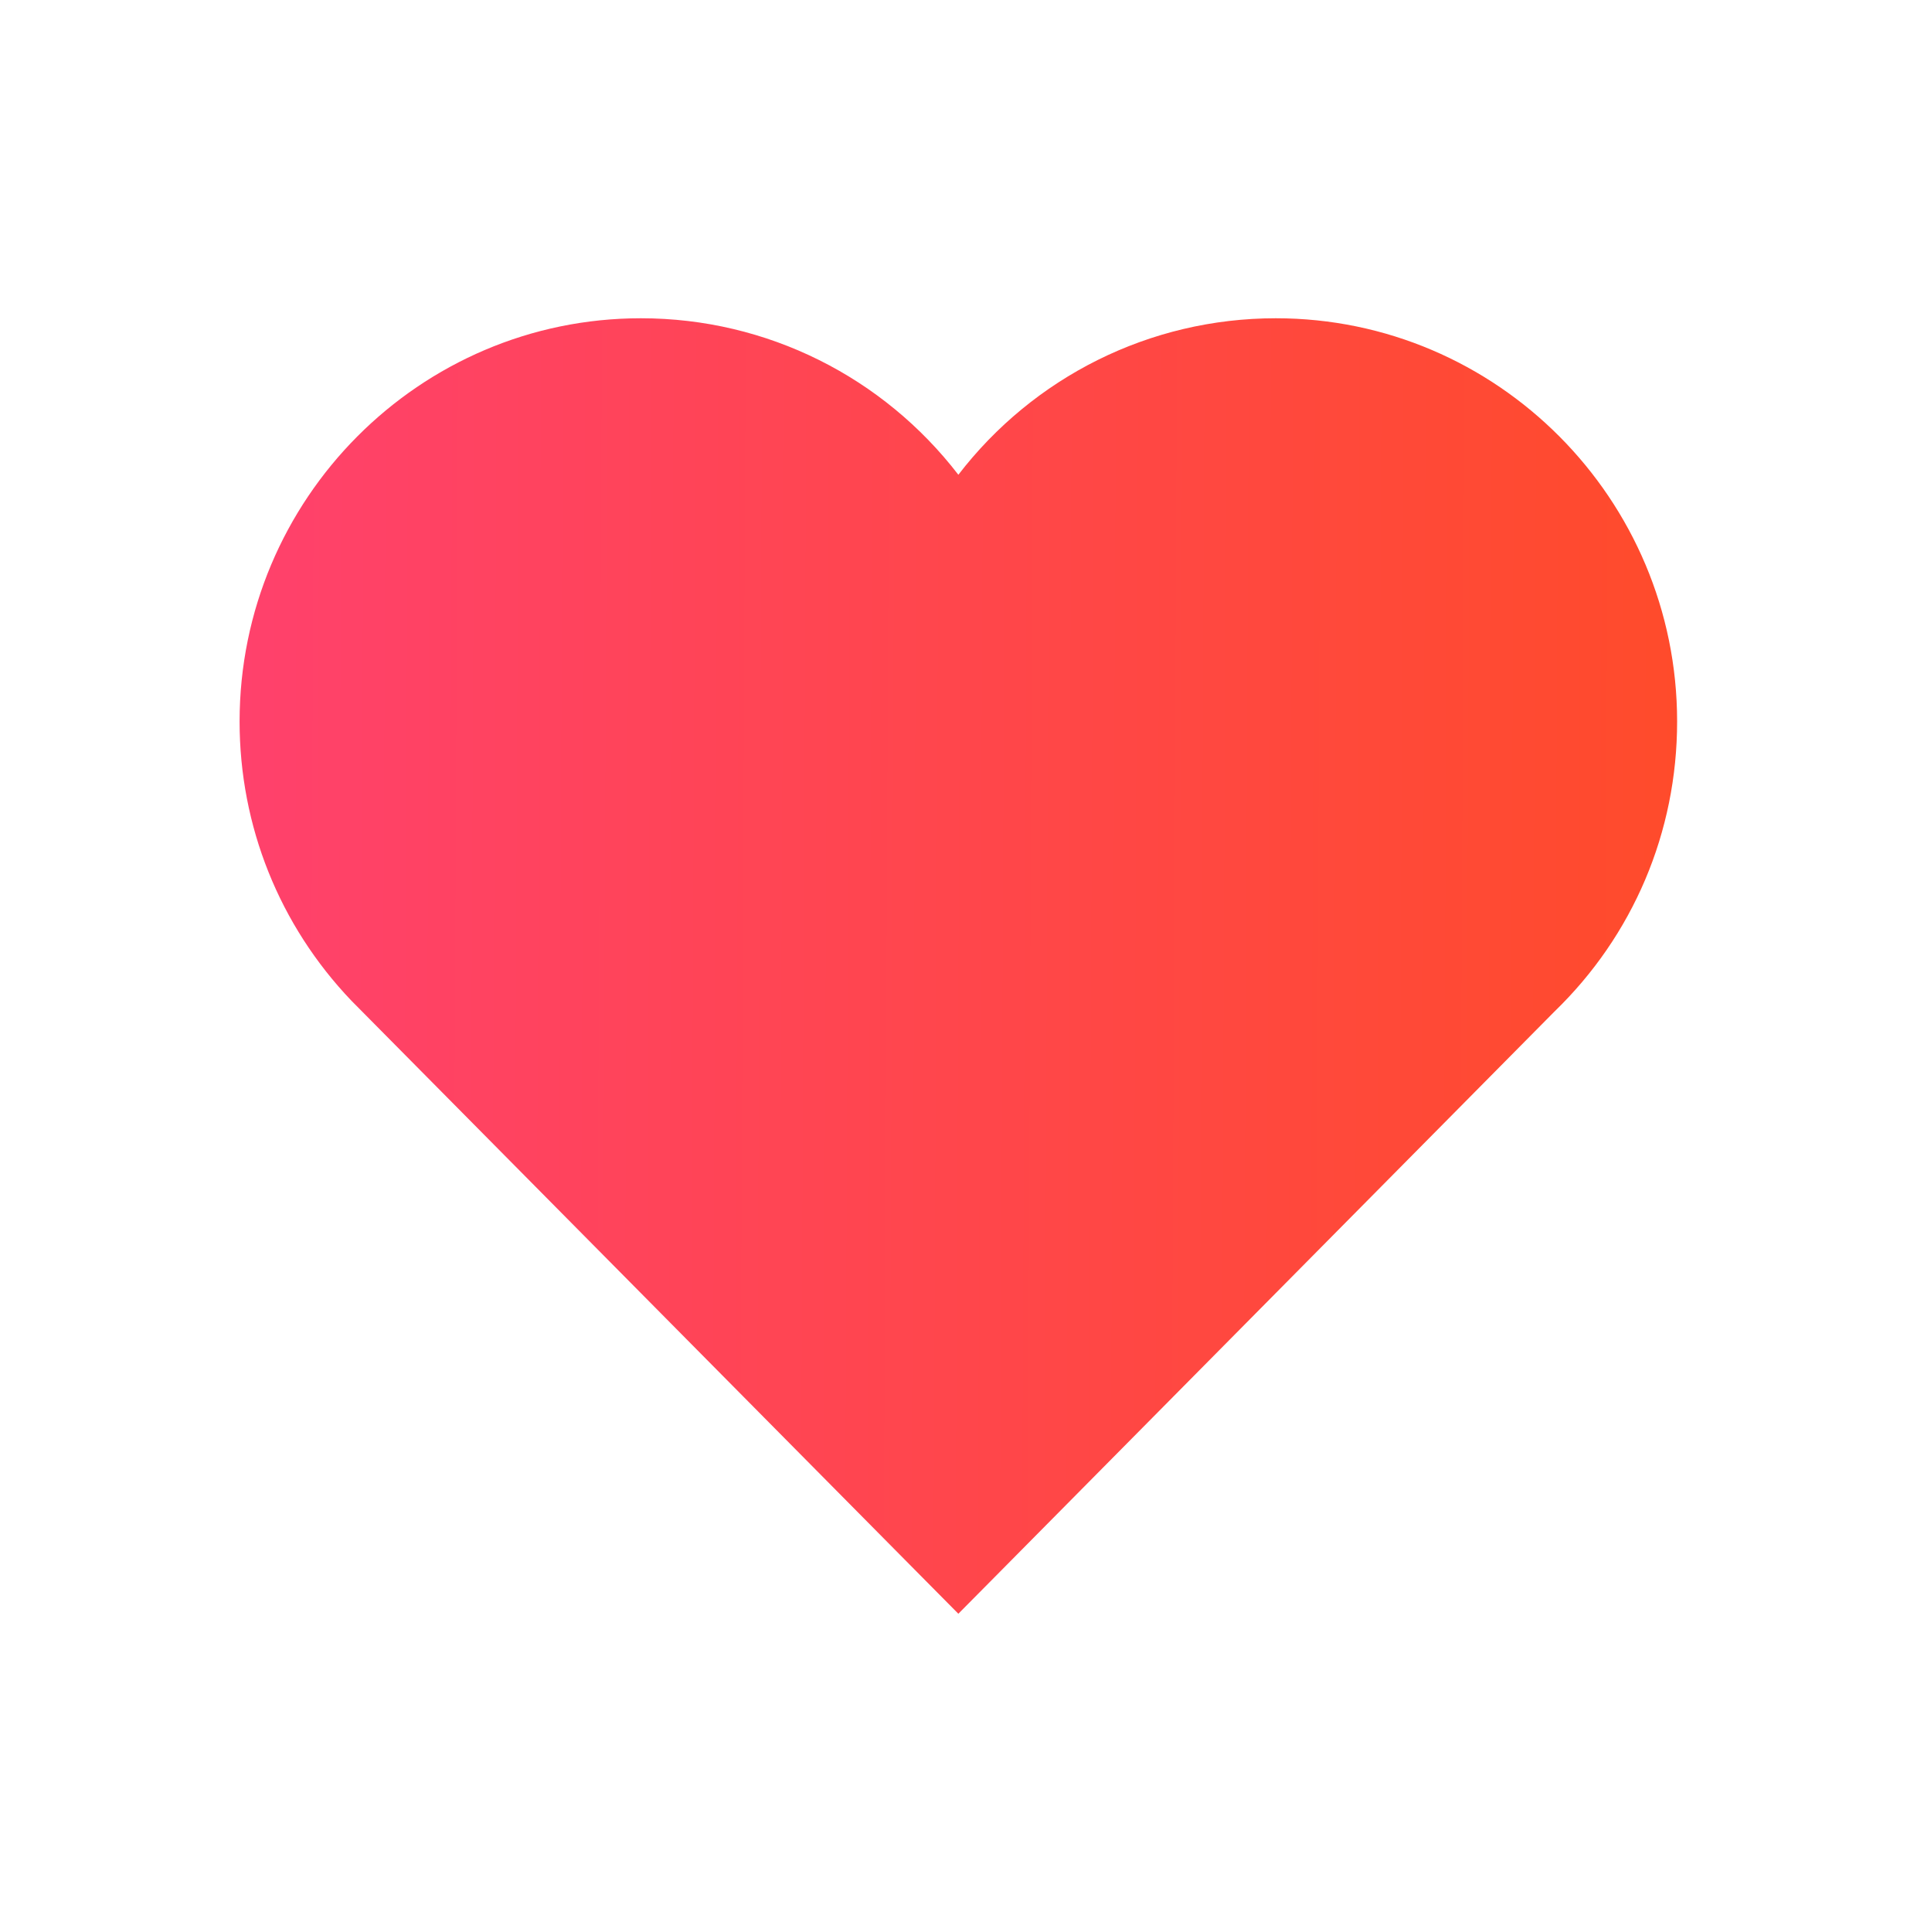
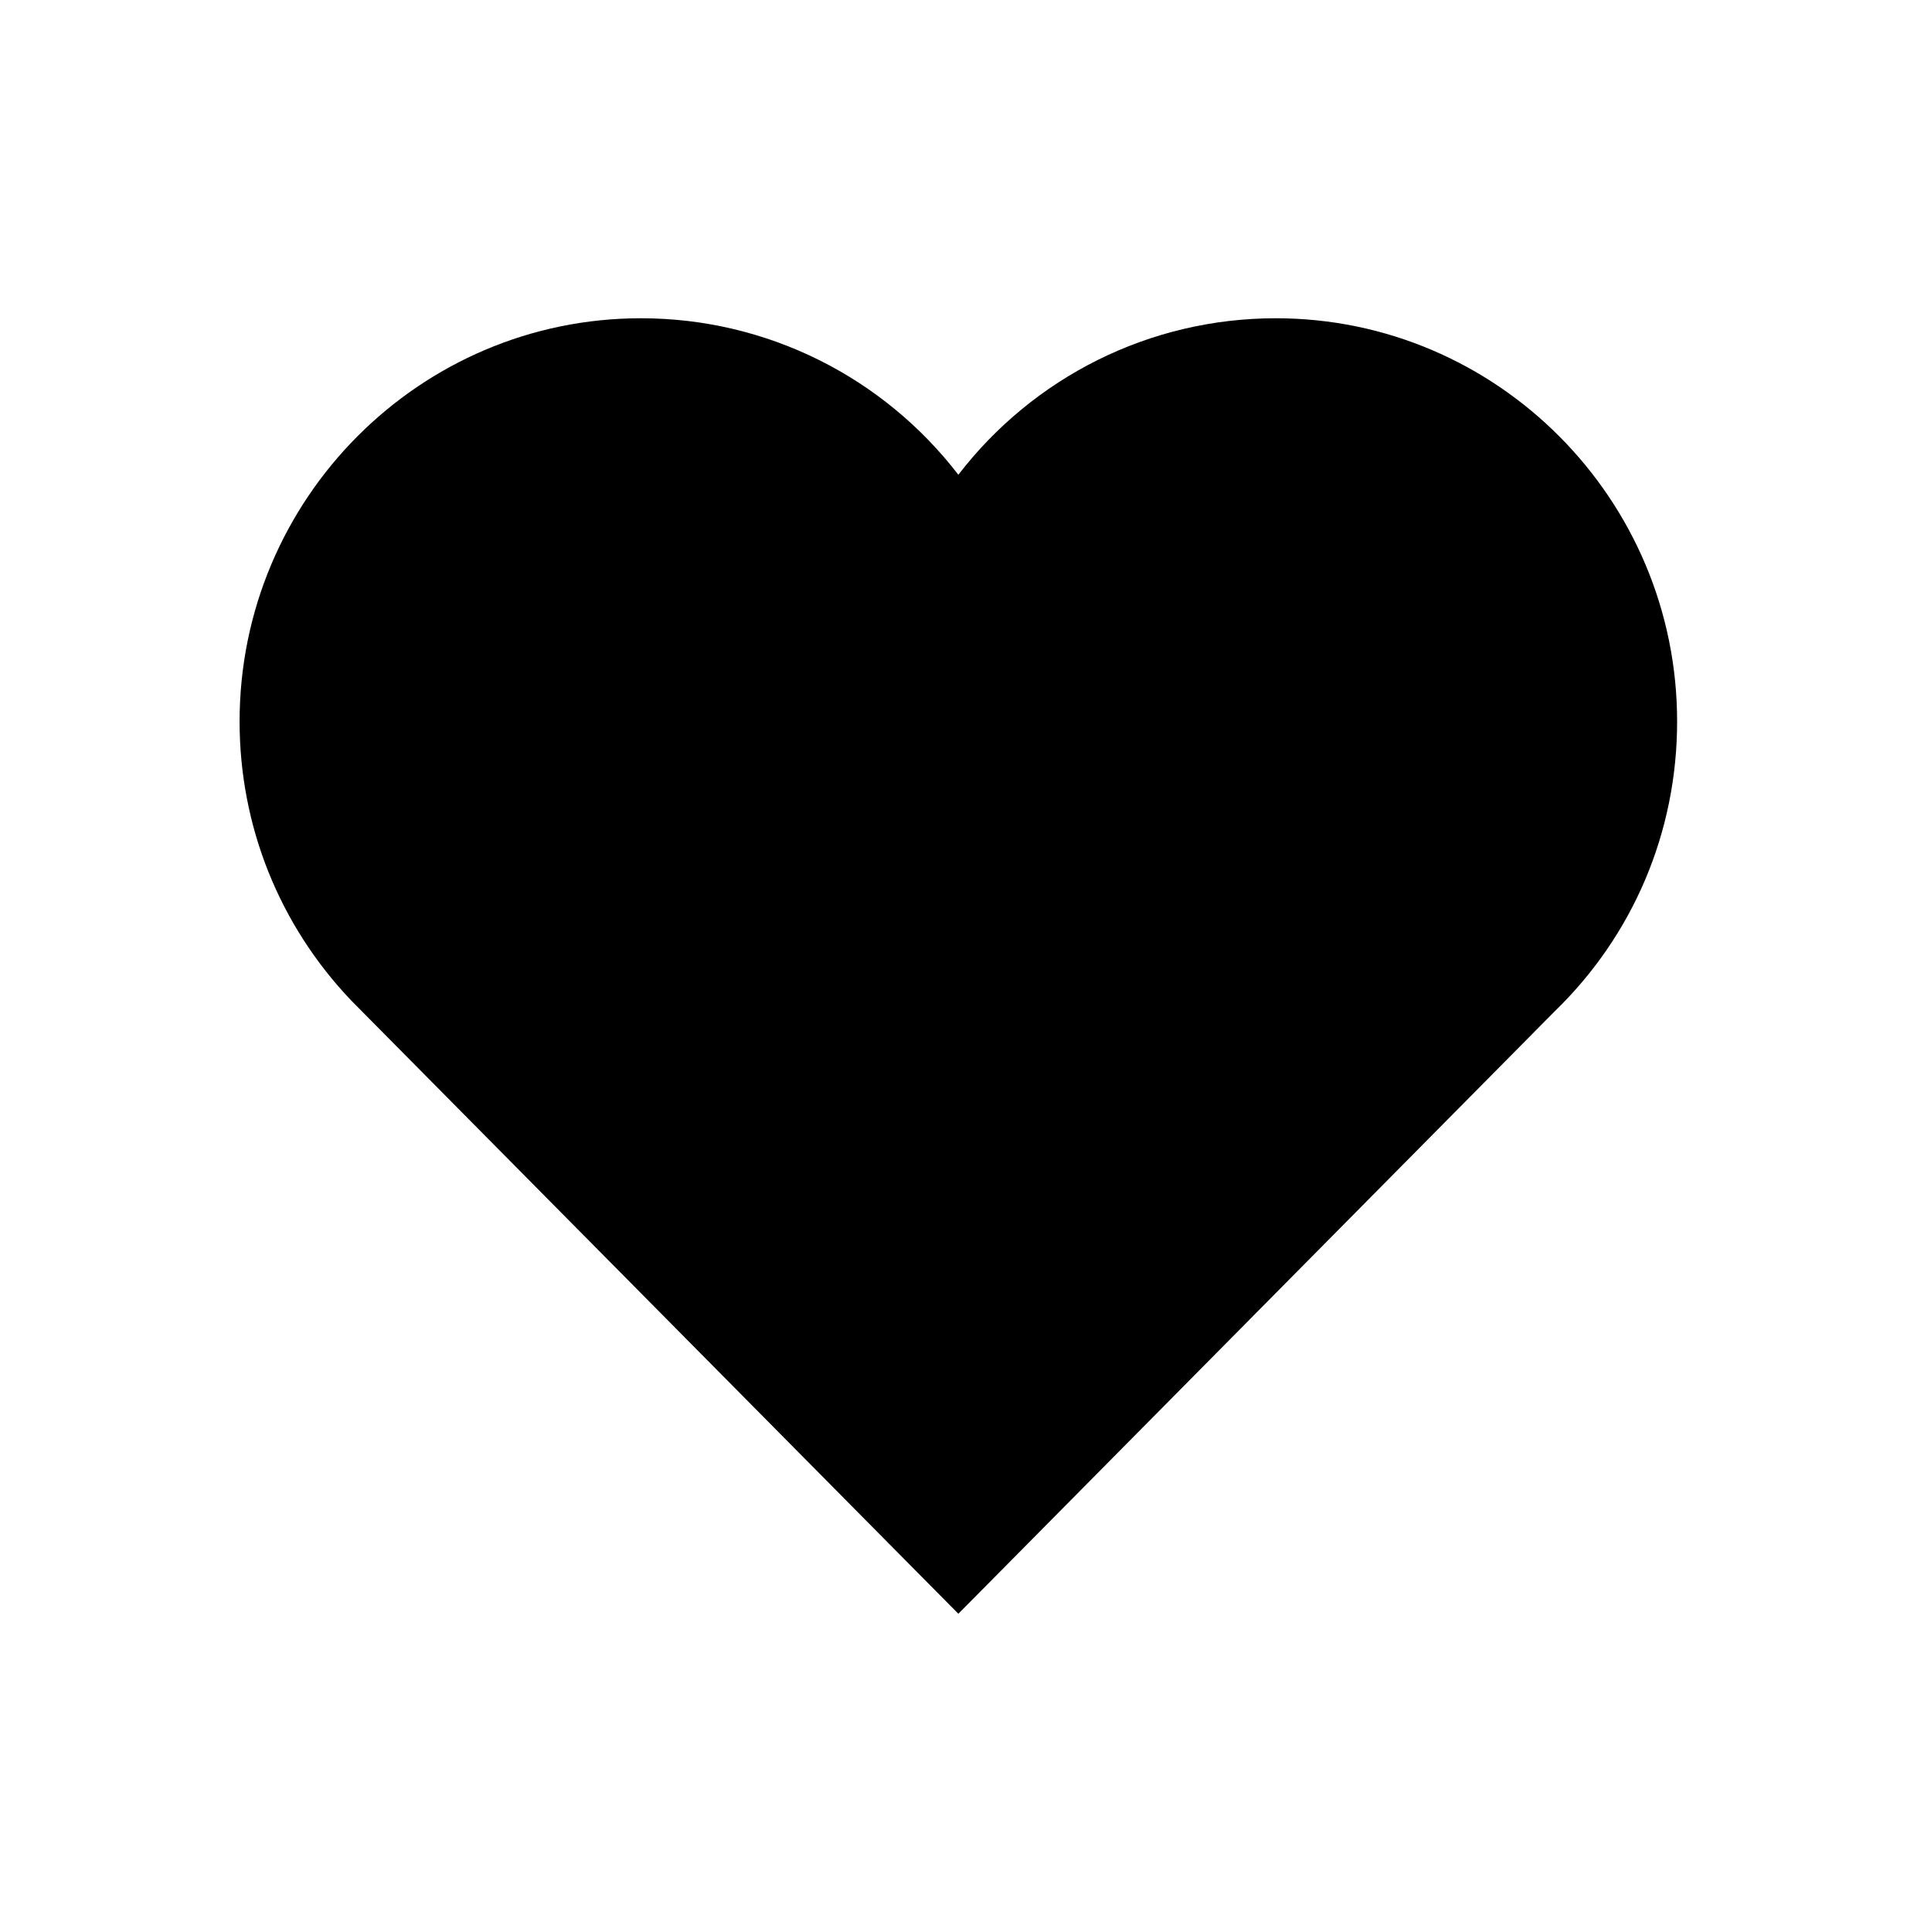
<svg xmlns="http://www.w3.org/2000/svg" width="128" height="129" viewBox="0 0 128 129" fill="none">
  <path d="M85.2 21.25C76.75 21.25 69 25.2 64 31.7C59 25.2 51.25 21.25 42.8 21.25C28.025 21.25 16 33.325 16 48.175C16 55.15 18.65 61.775 23.475 66.825L61.275 105L64 107.75L66.725 105L103.8 67.55C109.05 62.475 112 55.575 112 48.175C112 33.325 99.975 21.25 85.2 21.25Z" fill="url(#paint0_linear_683_1204)" />
  <defs>
    <linearGradient id="paint0_linear_683_1204" x1="16" y1="61.956" x2="112.022" y2="62.412" gradientUnits="userSpaceOnUse">
-       <stop stop-color="#FF416C" />
-       <stop offset="1" stop-color="#FF4B2B" />
+       <stop stopColor="#FF416C" />
+       <stop offset="1" stopColor="#FF4B2B" />
    </linearGradient>
  </defs>
</svg>
